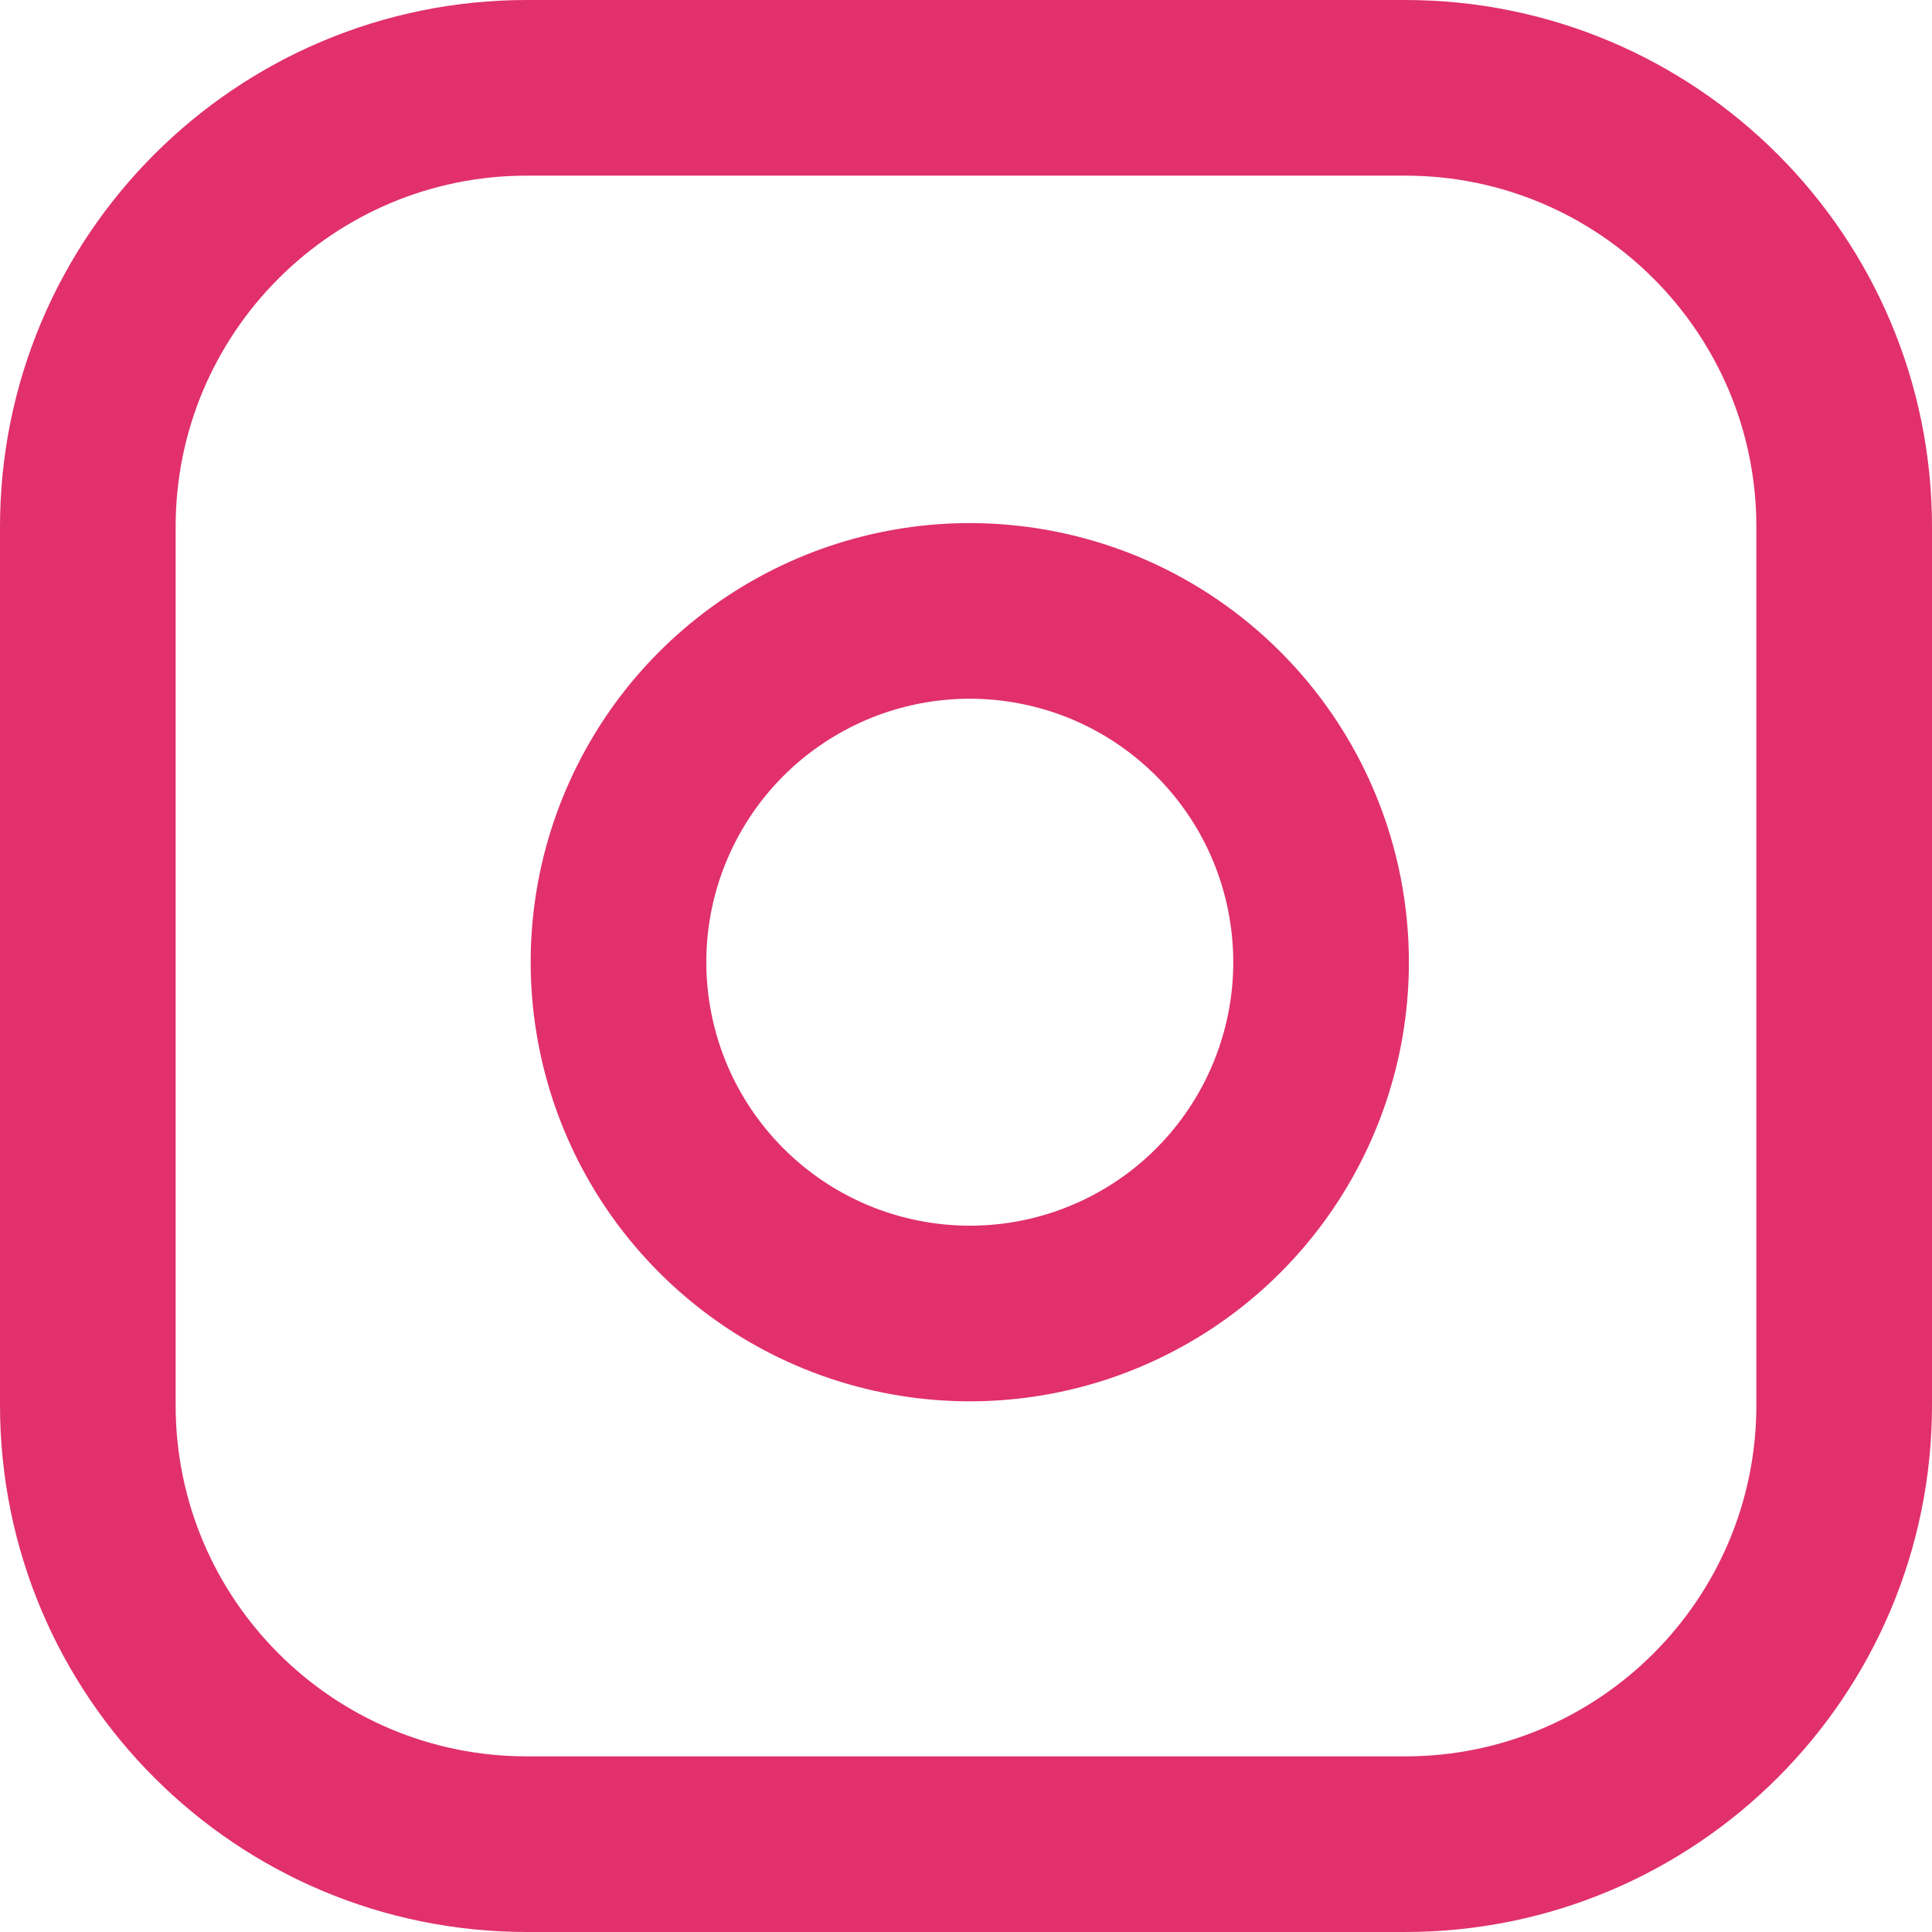
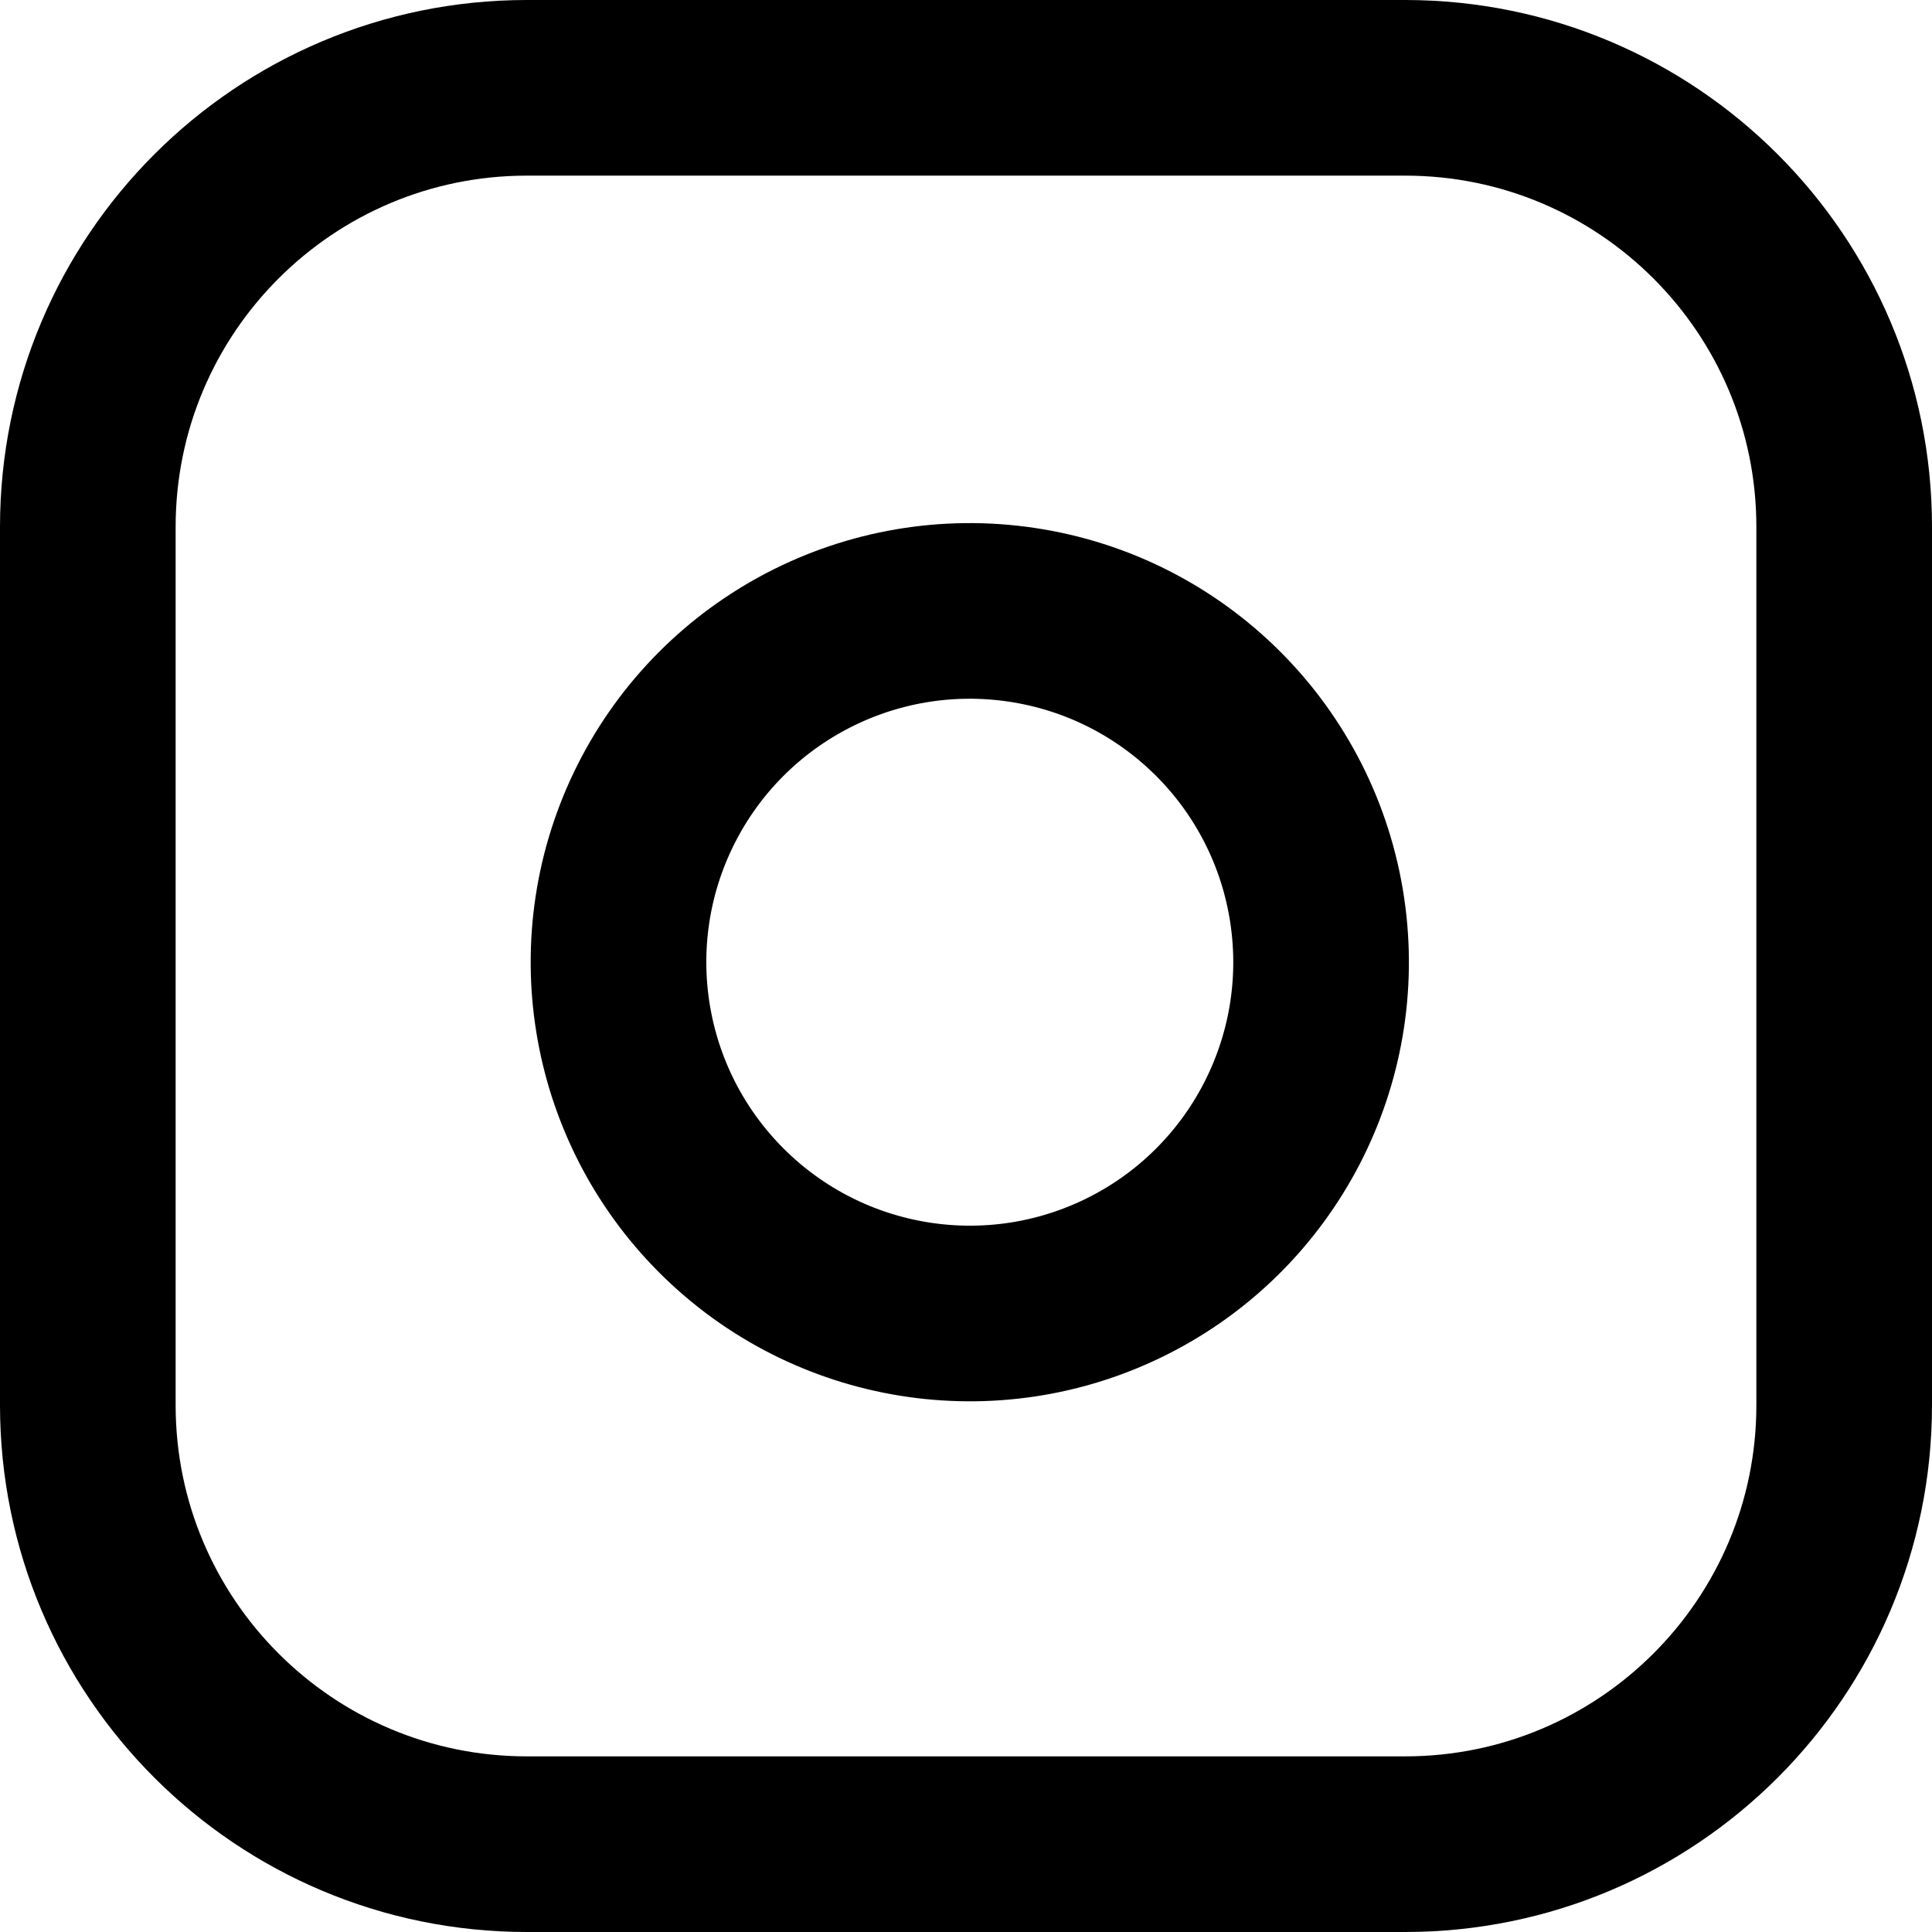
<svg xmlns="http://www.w3.org/2000/svg" width="22px" height="22px" viewBox="0 0 22 22" version="1.1">
  <defs />
  <g id="Page-1" stroke="none" stroke-width="1" fill="none" fill-rule="evenodd" stroke-linecap="round" stroke-linejoin="round">
-     <g id="Desktop" transform="translate(-138, -364)" stroke="#E1306C" stroke-width="2">
+     <g id="Desktop" transform="translate(-138, -364)" stroke="#000" stroke-width="2">
      <g id="Content" transform="translate(0, 50)">
        <g id="Social" transform="translate(52, 315)">
          <g id="instagram" transform="translate(87, 0)">
            <g id="Group">
              <rect id="Rectangle-path" x="0" y="0" width="20" height="20" rx="5" />
              <path d="M14,9.37 C14.253,11.077 13.383,12.754 11.842,13.53 C10.3,14.306 8.435,14.005 7.215,12.785 C5.995,11.565 5.694,9.7 6.47,8.158 C7.246,6.617 8.923,5.747 10.63,6 C12.373,6.258 13.742,7.627 14,9.37 Z" id="Shape" />
            </g>
          </g>
        </g>
      </g>
    </g>
  </g>
</svg>
